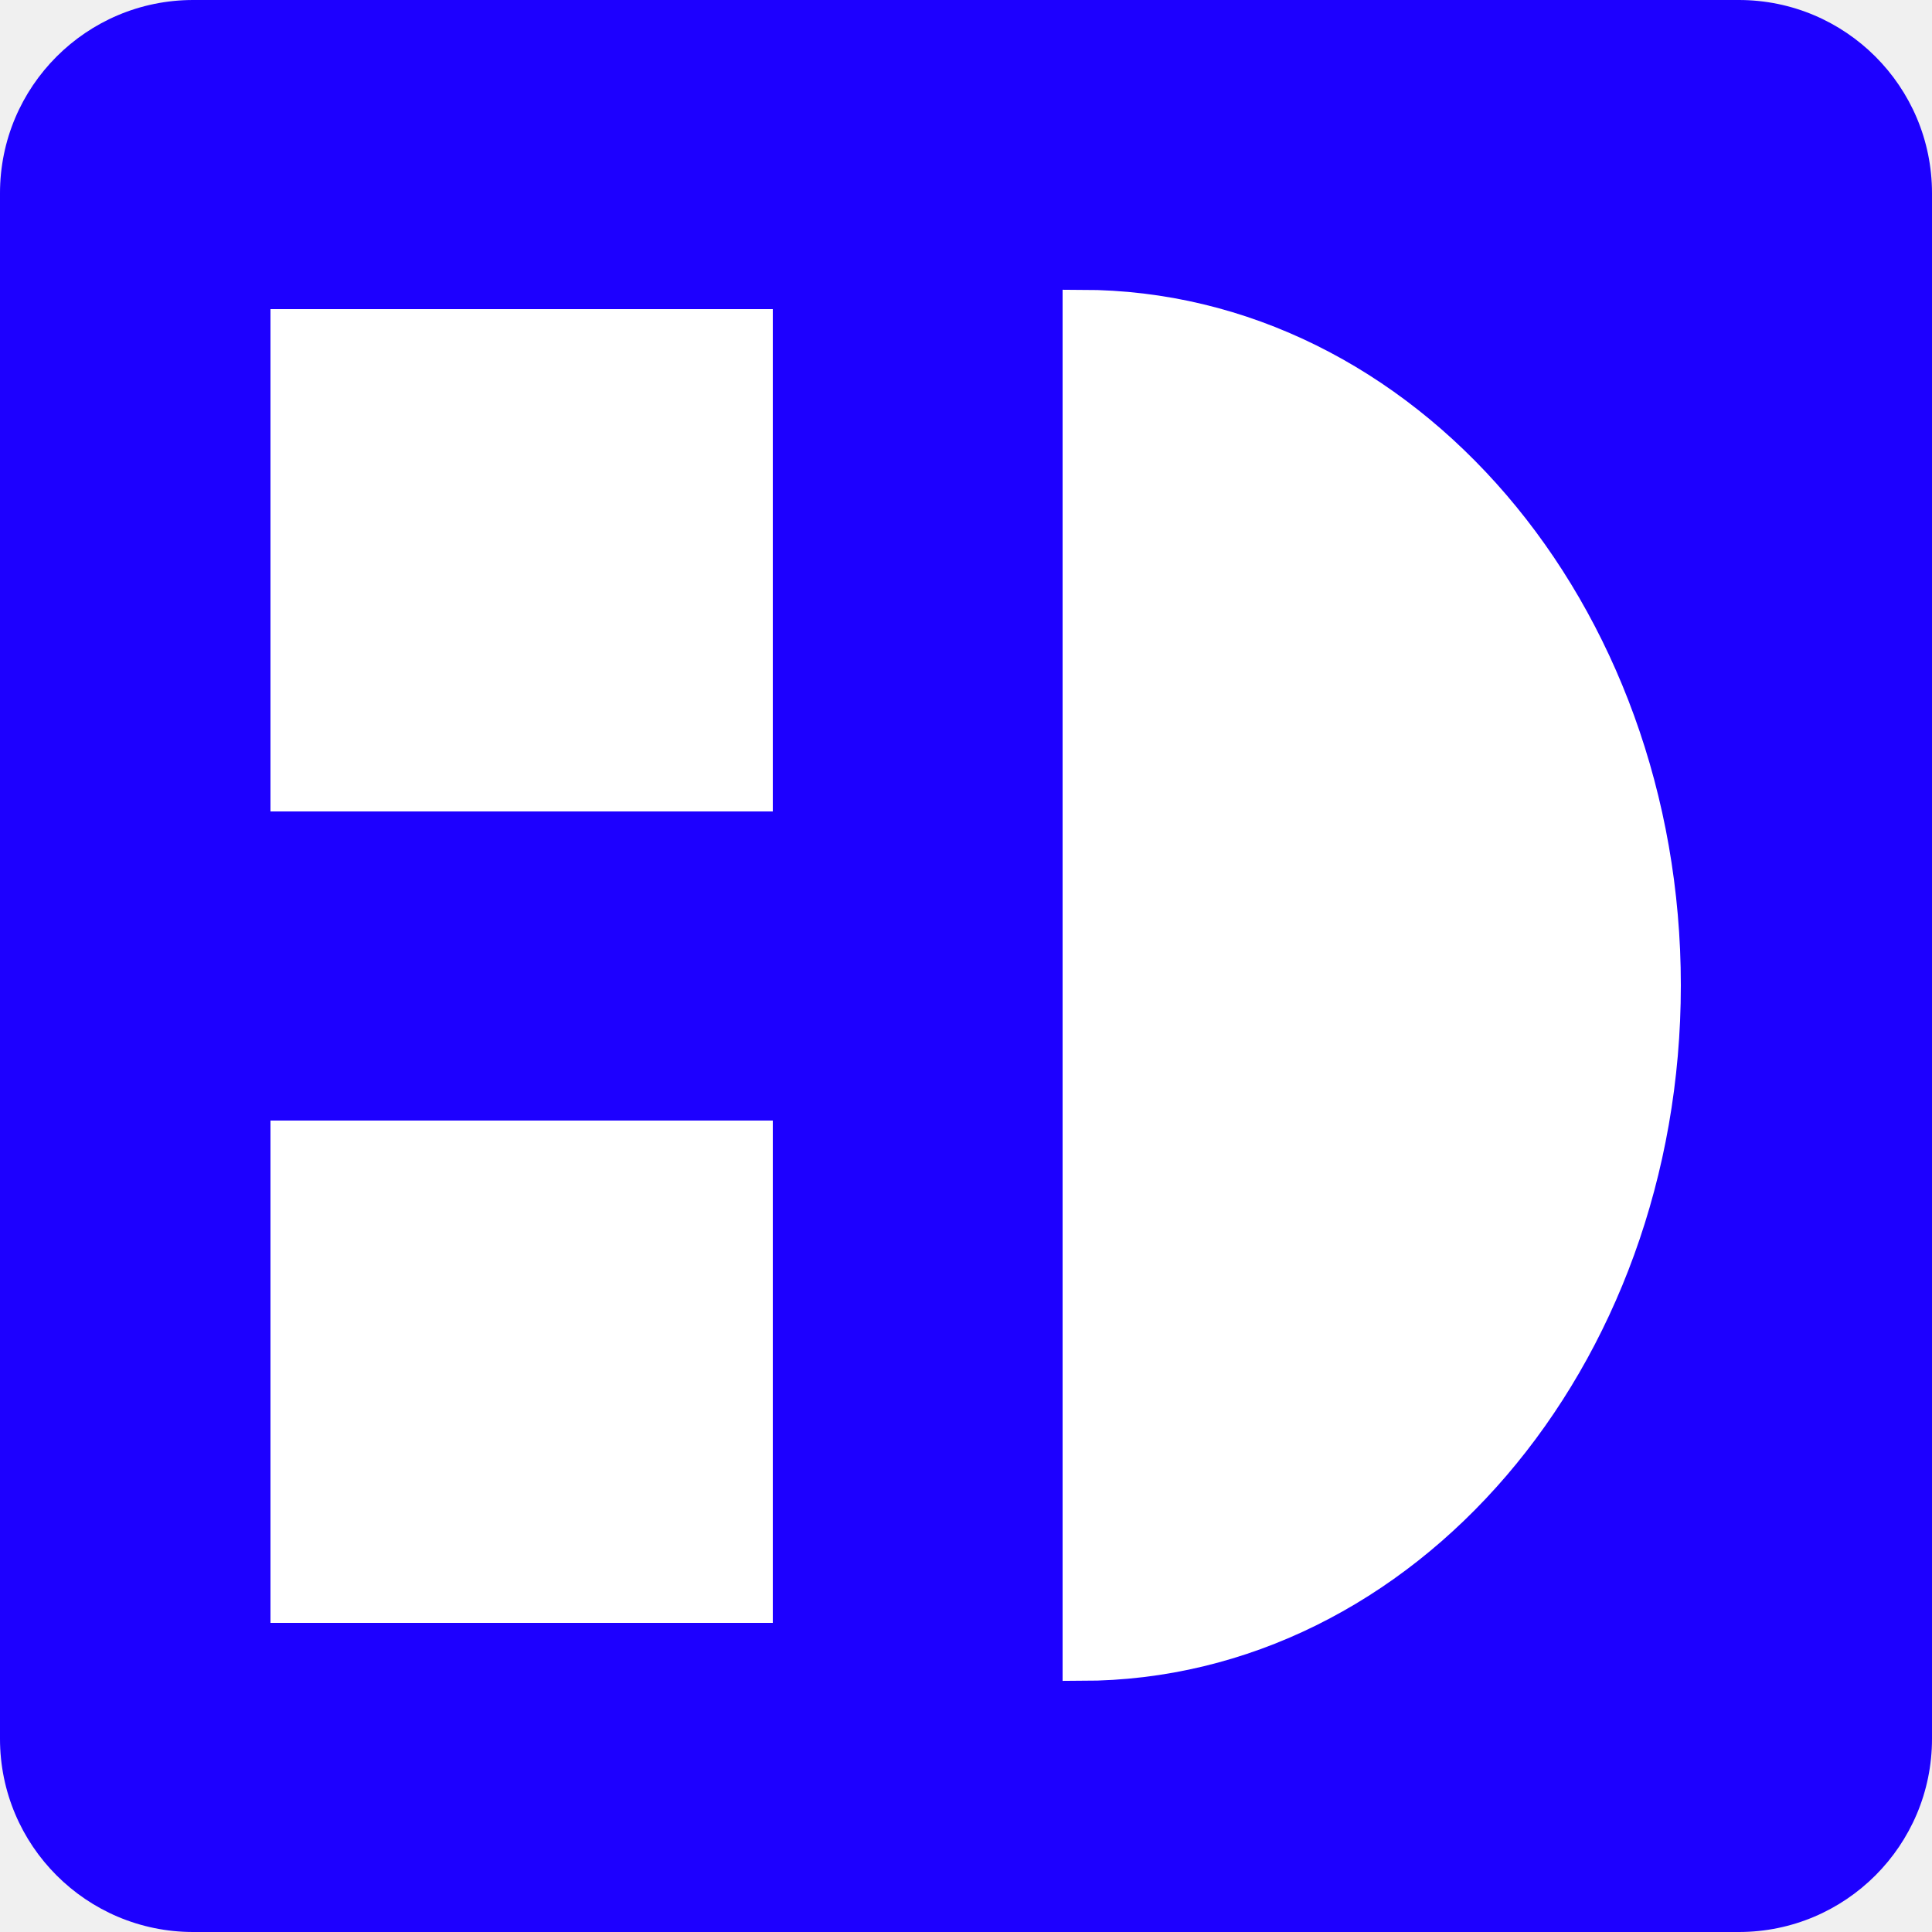
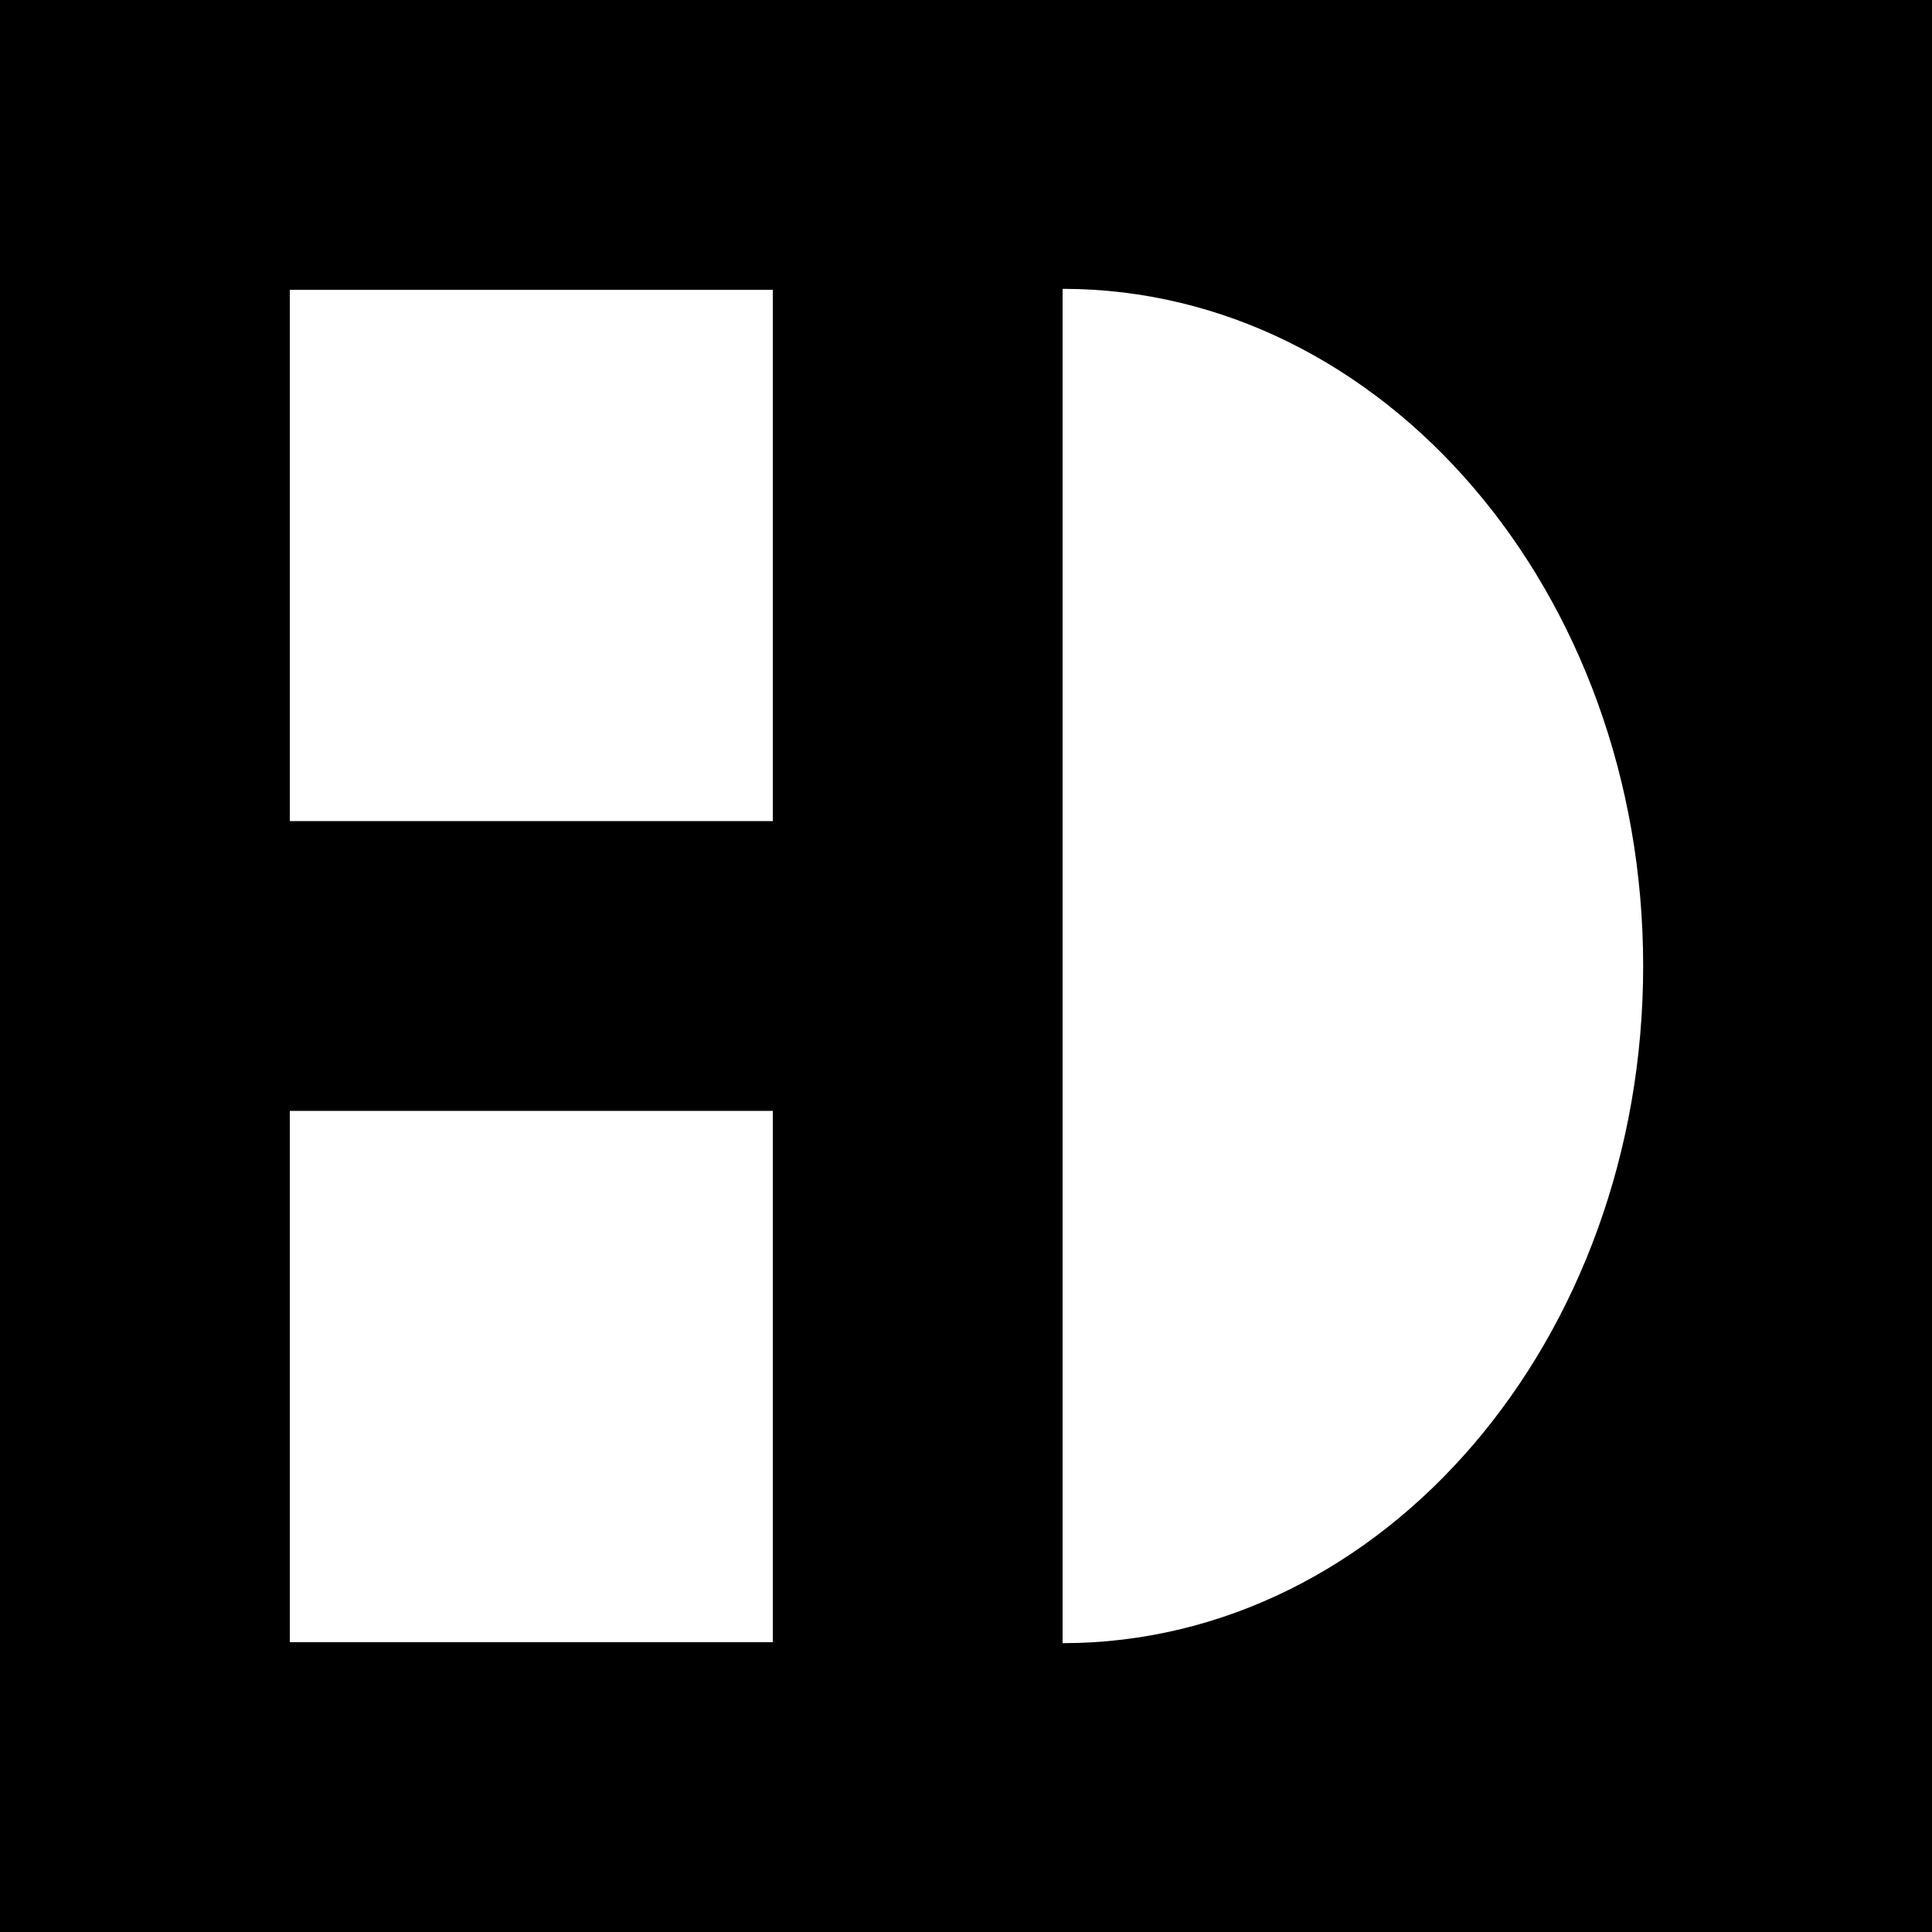
- <svg xmlns="http://www.w3.org/2000/svg" width="50px" height="50px" viewBox="0 0 50 50" version="1.1">
-   <g id="HerbieDuahLogo" stroke="none" stroke-width="1" fill="none" fill-rule="evenodd">
-     <g id="Icons" transform="translate(-344, -41)">
-       <g id="logo-rounded" transform="translate(344, 41)">
-         <rect class="svg__fill" fill="#1D00FF" x="0" y="0" width="50" height="50" rx="5" />
-         <rect id="Rectangle" stroke="#FFFFFF" fill="#FFFFFF" x="7.5" y="8.5" width="12" height="12" />
-         <rect id="Rectangle-Copy" stroke="#FFFFFF" fill="#FFFFFF" x="7.5" y="29.5" width="12" height="12" />
-         <path d="M18,33 C18.016,24.713 25.845,18 35.5,18 C45.155,18 52.984,24.713 53,33 L18,33 Z" id="Combined-Shape" stroke="#FFFFFF" fill="#FFFFFF" transform="translate(35.5, 25.5) rotate(-270) translate(-35.5, -25.5) " />
-       </g>
-     </g>
+ <svg xmlns="http://www.w3.org/2000/svg" width="50px" height="50px" class="hdlogo" viewBox="0 0 1000 1000" version="1.1">
+   <g id="logo" stroke="none" stroke-width="1" fill="none" fill-rule="evenodd">
+     <rect class="outer-rect" fill="#000000" x="0" y="0" width="1000" height="1000" />
+     <rect class="inner-rect" stroke="#FFFFFF" fill="#FFFFFF" x="150.5" y="150.5" width="249" height="274" />
+     <rect class="inner-rect" stroke="#FFFFFF" fill="#FFFFFF" x="150.5" y="575.5" width="249" height="274" />
+     <path class="inner-rect" d="M350.25,649.75 C350.565,484.294 507.145,350.25 700.25,350.25 C893.355,350.25 1049.935,484.294 1050.25,649.75 L350.25,649.75 Z" id="Combined-Shape" stroke="#FFFFFF" fill="#FFFFFF" transform="translate(700.25, 500) rotate(-270) translate(-700.25, -500) " />
+     <path d="" id="Path" stroke="#979797" />
  </g>
</svg>
